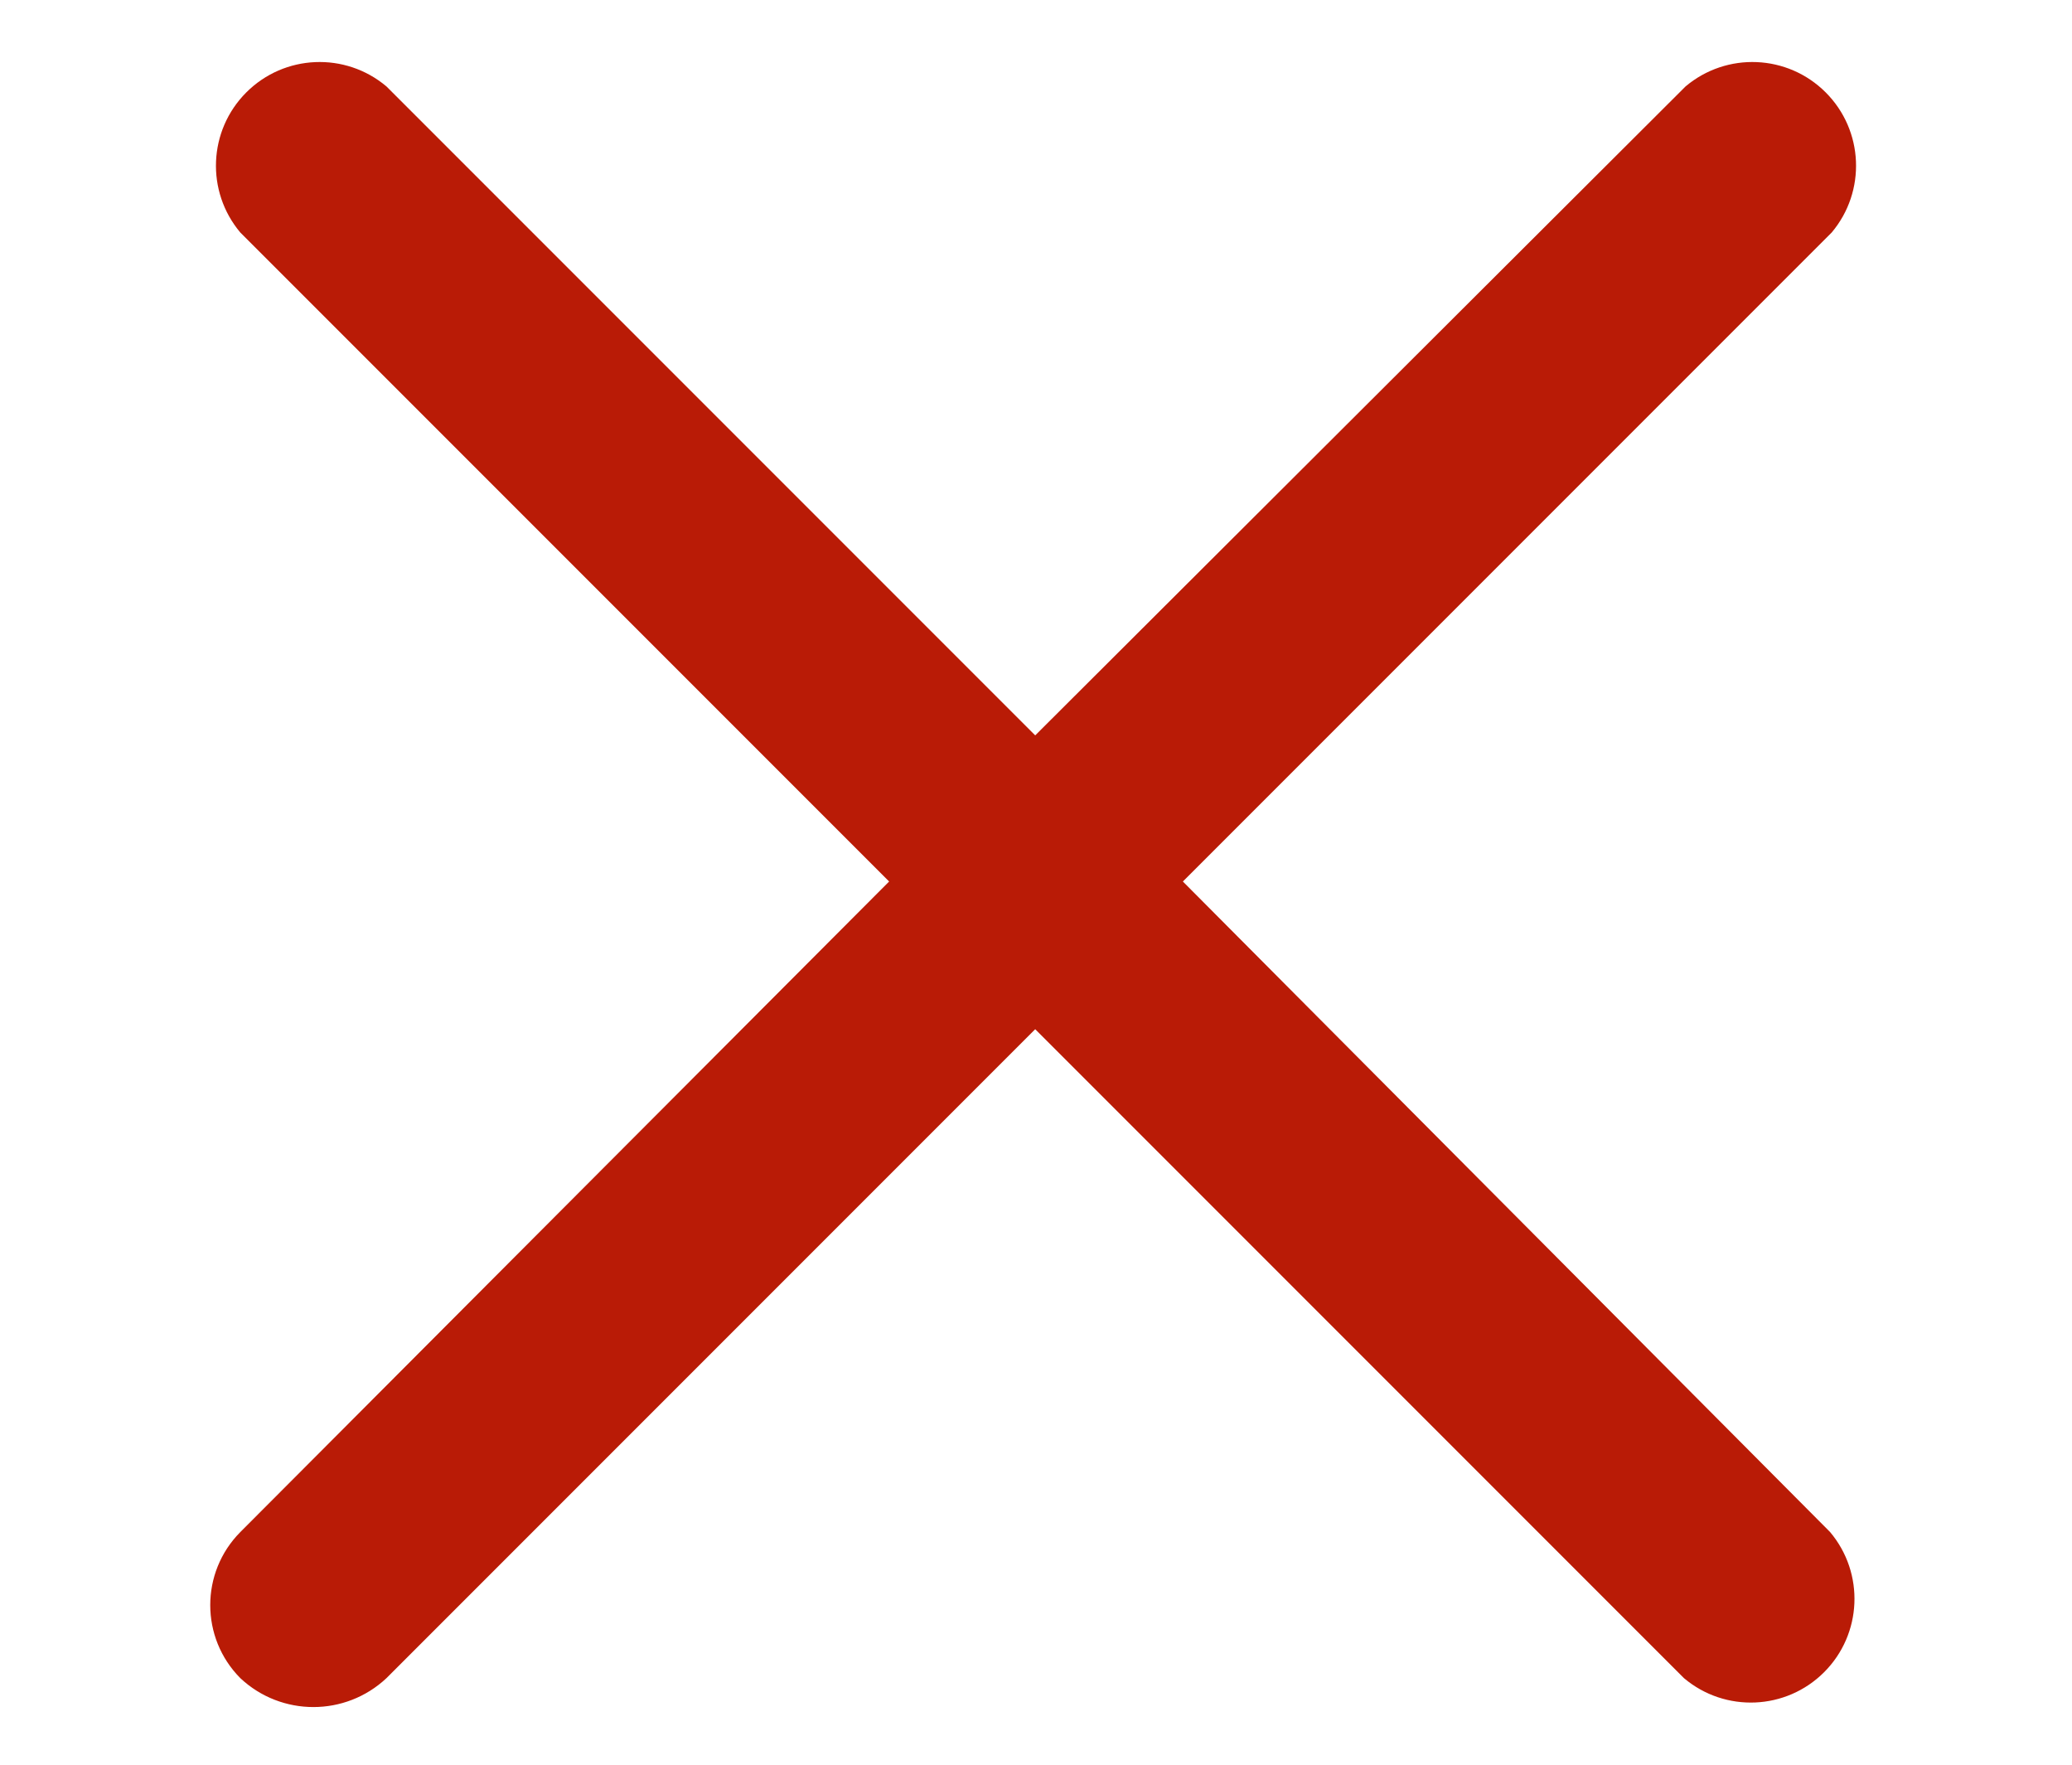
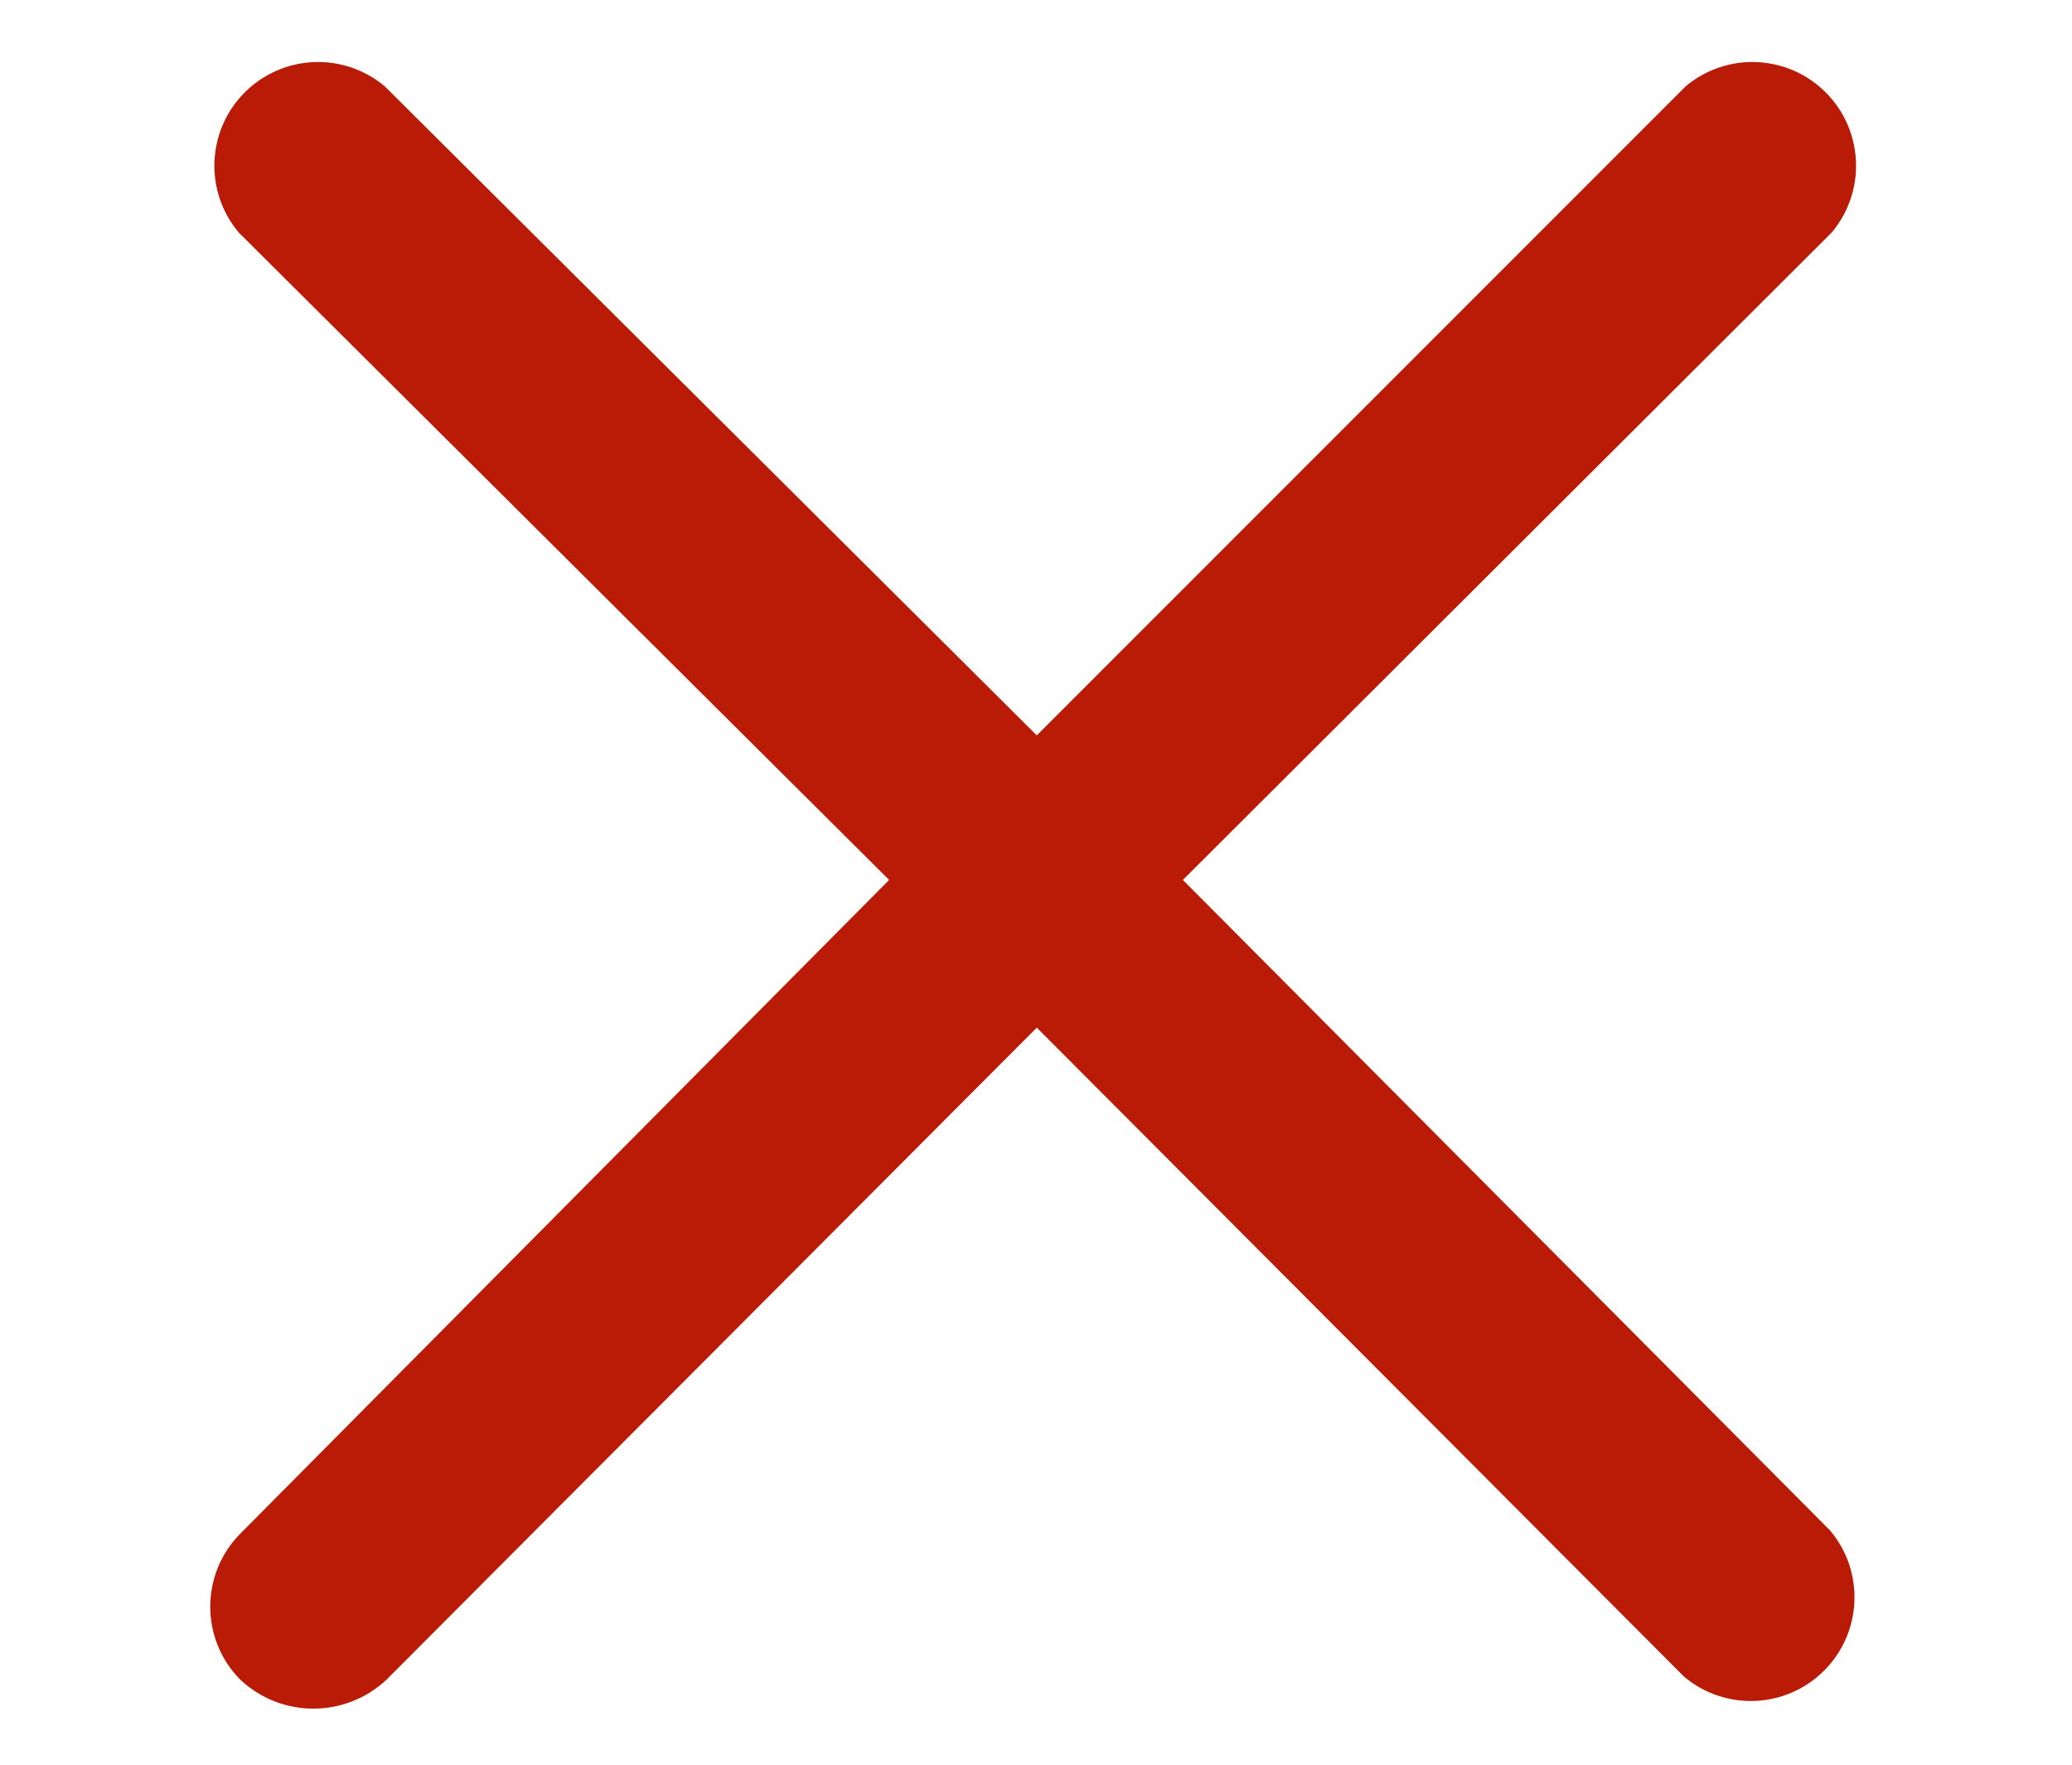
- <svg xmlns="http://www.w3.org/2000/svg" id="Layer_1" data-name="Layer 1" viewBox="0 0 13.19 11.23">
-   <defs>
-     <style>.cls-1{fill:#b91b06;}</style>
-   </defs>
-   <path class="cls-1" d="M7.53 5.61l4.13-4.13a.66.66 0 0 0-.93-.93L6.59 4.68 2.46.55a.66.66 0 0 0-.93.93l4.13 4.13-4.13 4.14a.66.66 0 0 0 0 .93.68.68 0 0 0 .93 0l4.13-4.13 4.13 4.13a.66.66 0 0 0 .93-.93z" />
+ <svg xmlns="http://www.w3.org/2000/svg" viewBox="0 0 13.19 11.23">
+   <path d="M7.53 5.6l4.13-4.12a.66.66 0 0 0-.93-.93L6.6 4.68 2.45.55a.66.66 0 0 0-.93.93L5.66 5.6 1.53 9.76a.66.66 0 0 0 0 .93.68.68 0 0 0 .93 0L6.6 6.54l4.12 4.13a.66.66 0 0 0 .93-.93z" fill="#b91b06" />
</svg>
